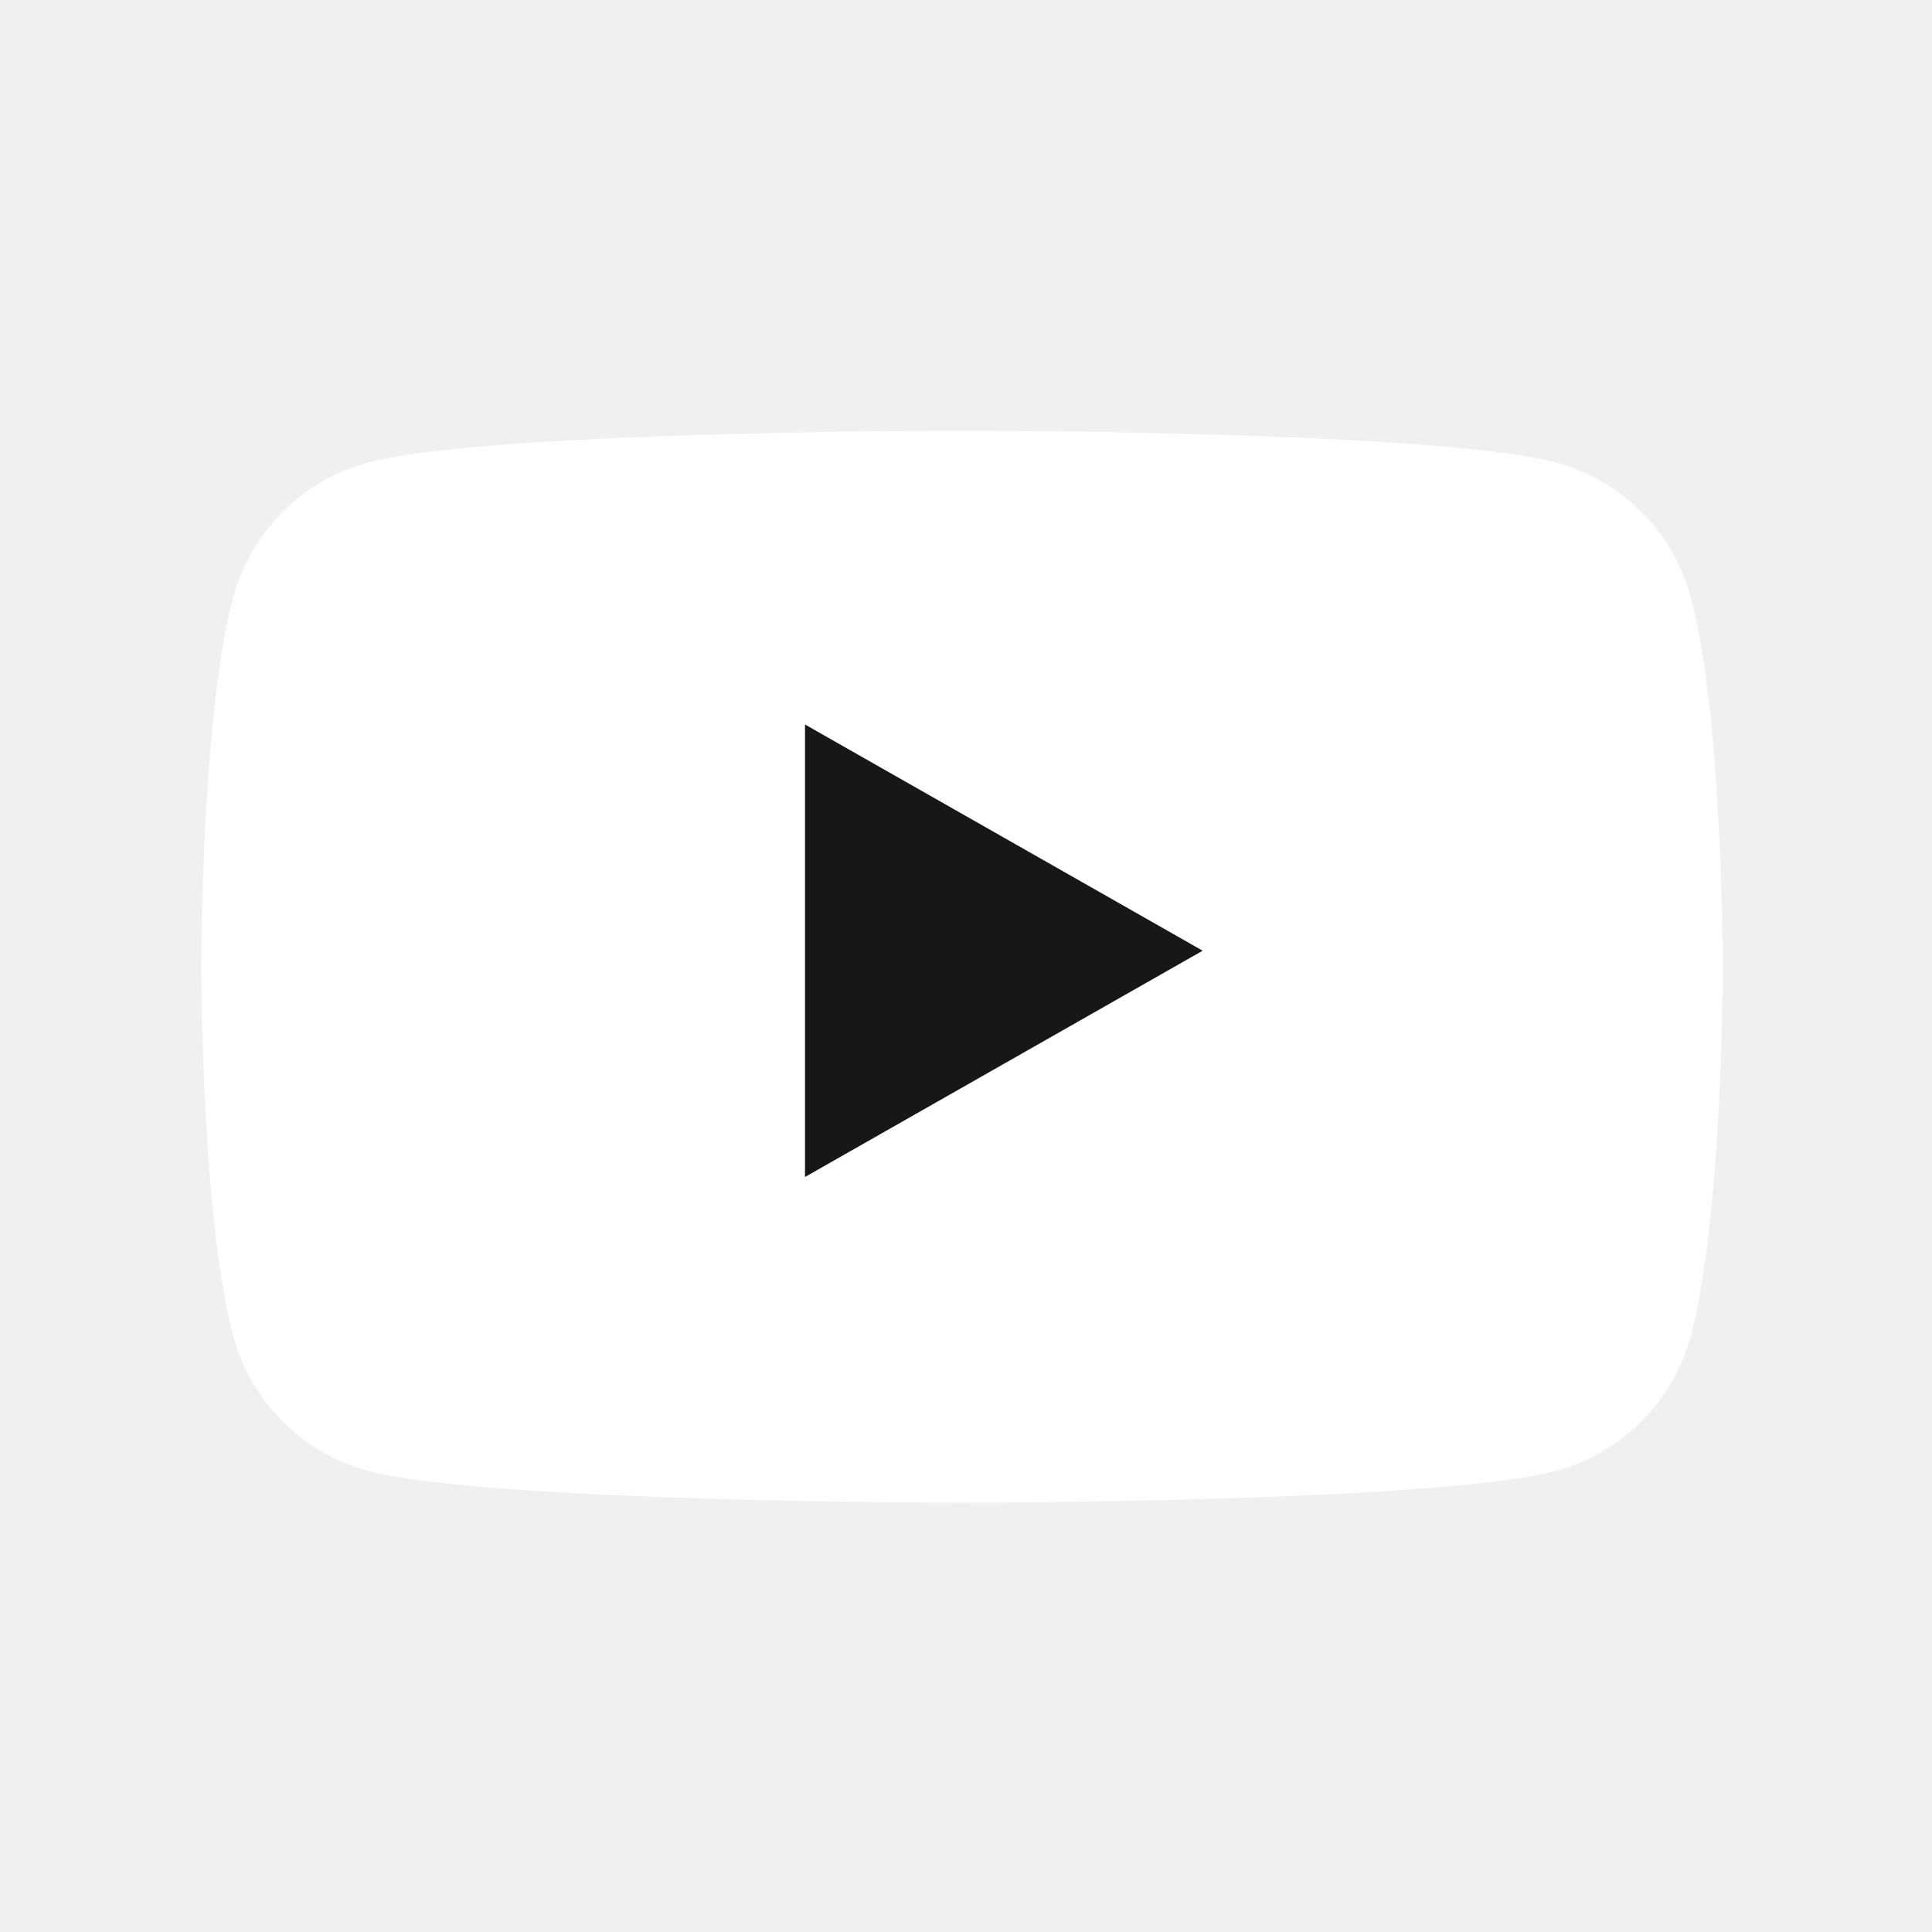
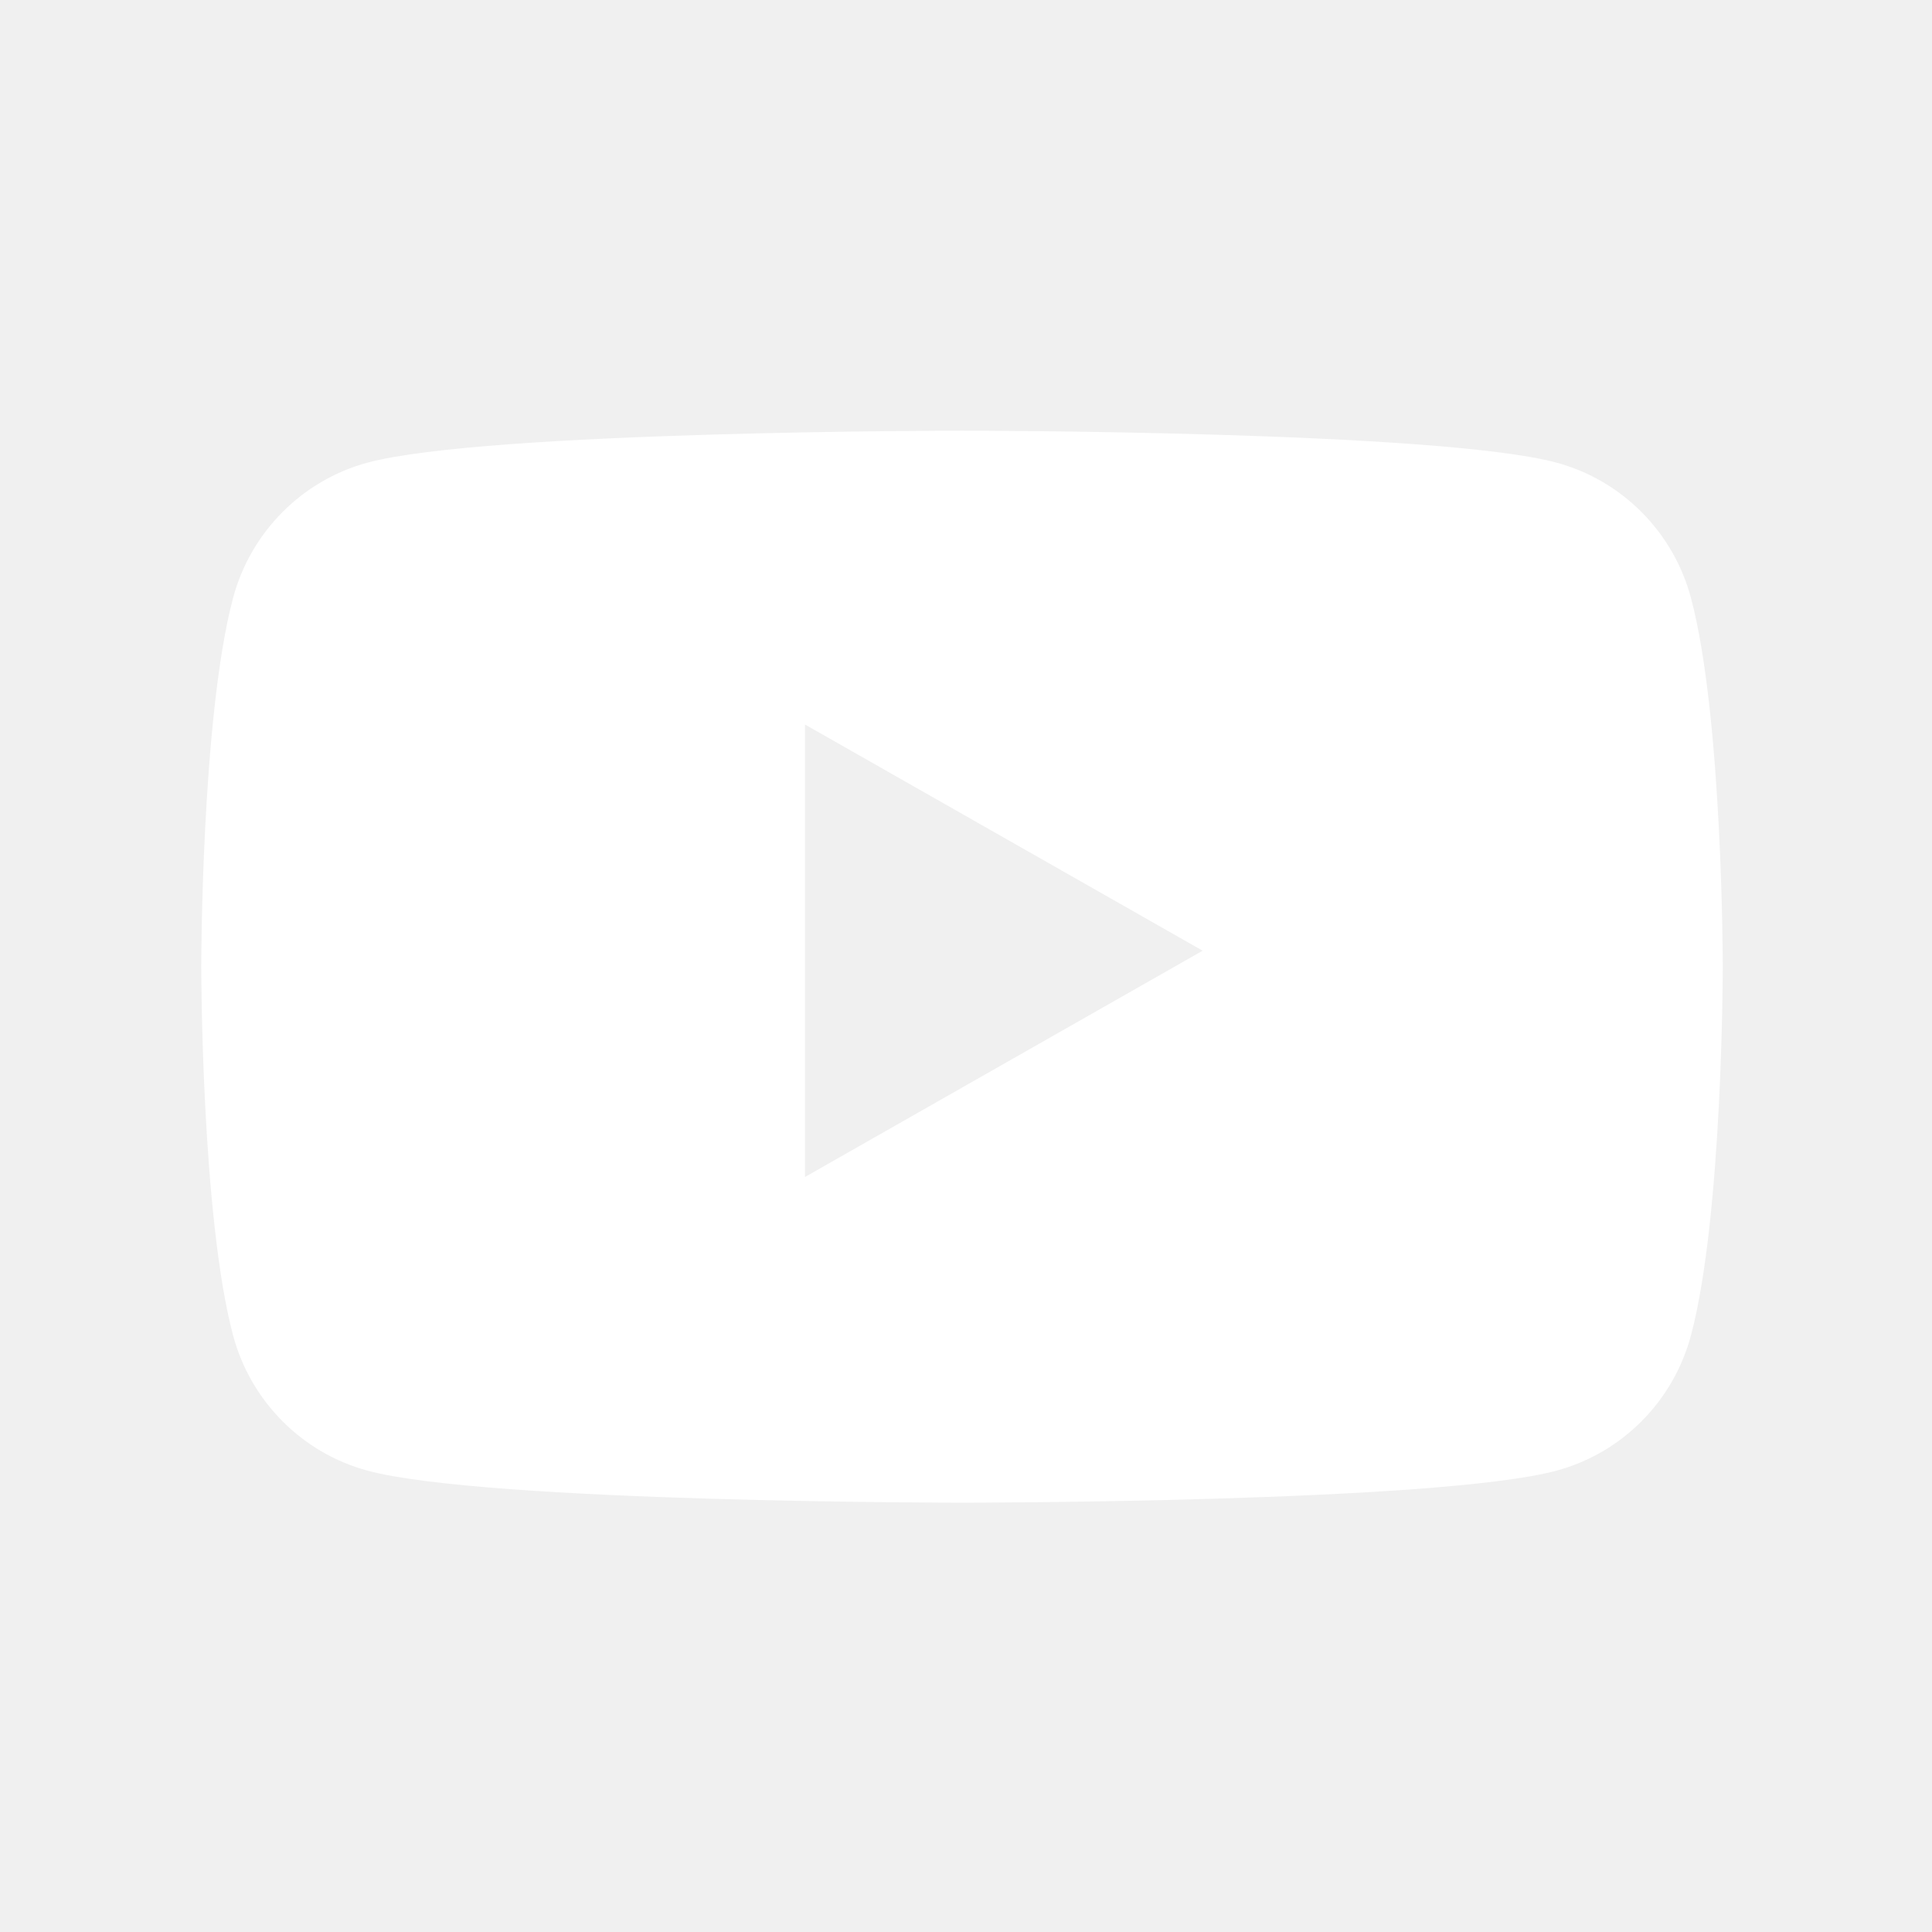
<svg xmlns="http://www.w3.org/2000/svg" width="24" height="24" viewBox="0 0 24 24" fill="none">
-   <g fill="#fff">
-     <path fill="#fff" d="M21.006 7.429c-.217-.818-.858-1.463-1.671-1.682-1.474-.397-7.384-.397-7.384-.397s-5.911 0-7.385.397c-.813.219-1.453.864-1.671 1.682C2.5 8.913 2.5 12.008 2.5 12.008s0 3.095.395 4.579c.218.819.858 1.463 1.671 1.682 1.474.398 7.385.398 7.385.398s5.91 0 7.384-.398c.814-.219 1.454-.863 1.671-1.682.395-1.483.395-4.579.395-4.579s0-3.095-.395-4.579" />
-     <path fill="#171717" d="M10 14.621V9l4.94 2.81Z" />
-   </g>
+   <path fill="#fff" fill-rule="evenodd" clip-rule="evenodd" d="M21.006 7.429c-.217-.818-.858-1.463-1.671-1.682-1.474-.397-7.384-.397-7.384-.397s-5.911 0-7.385.397c-.813.219-1.453.864-1.671 1.682C2.5 8.913 2.5 12.008 2.5 12.008s0 3.095.395 4.579c.218.819.858 1.463 1.671 1.682 1.474.398 7.385.398 7.385.398s5.91 0 7.384-.398c.814-.219 1.454-.863 1.671-1.682.395-1.483.395-4.579.395-4.579s0-3.095-.395-4.579ZM10 14.621V9l4.94 2.81Z" />
</svg>
